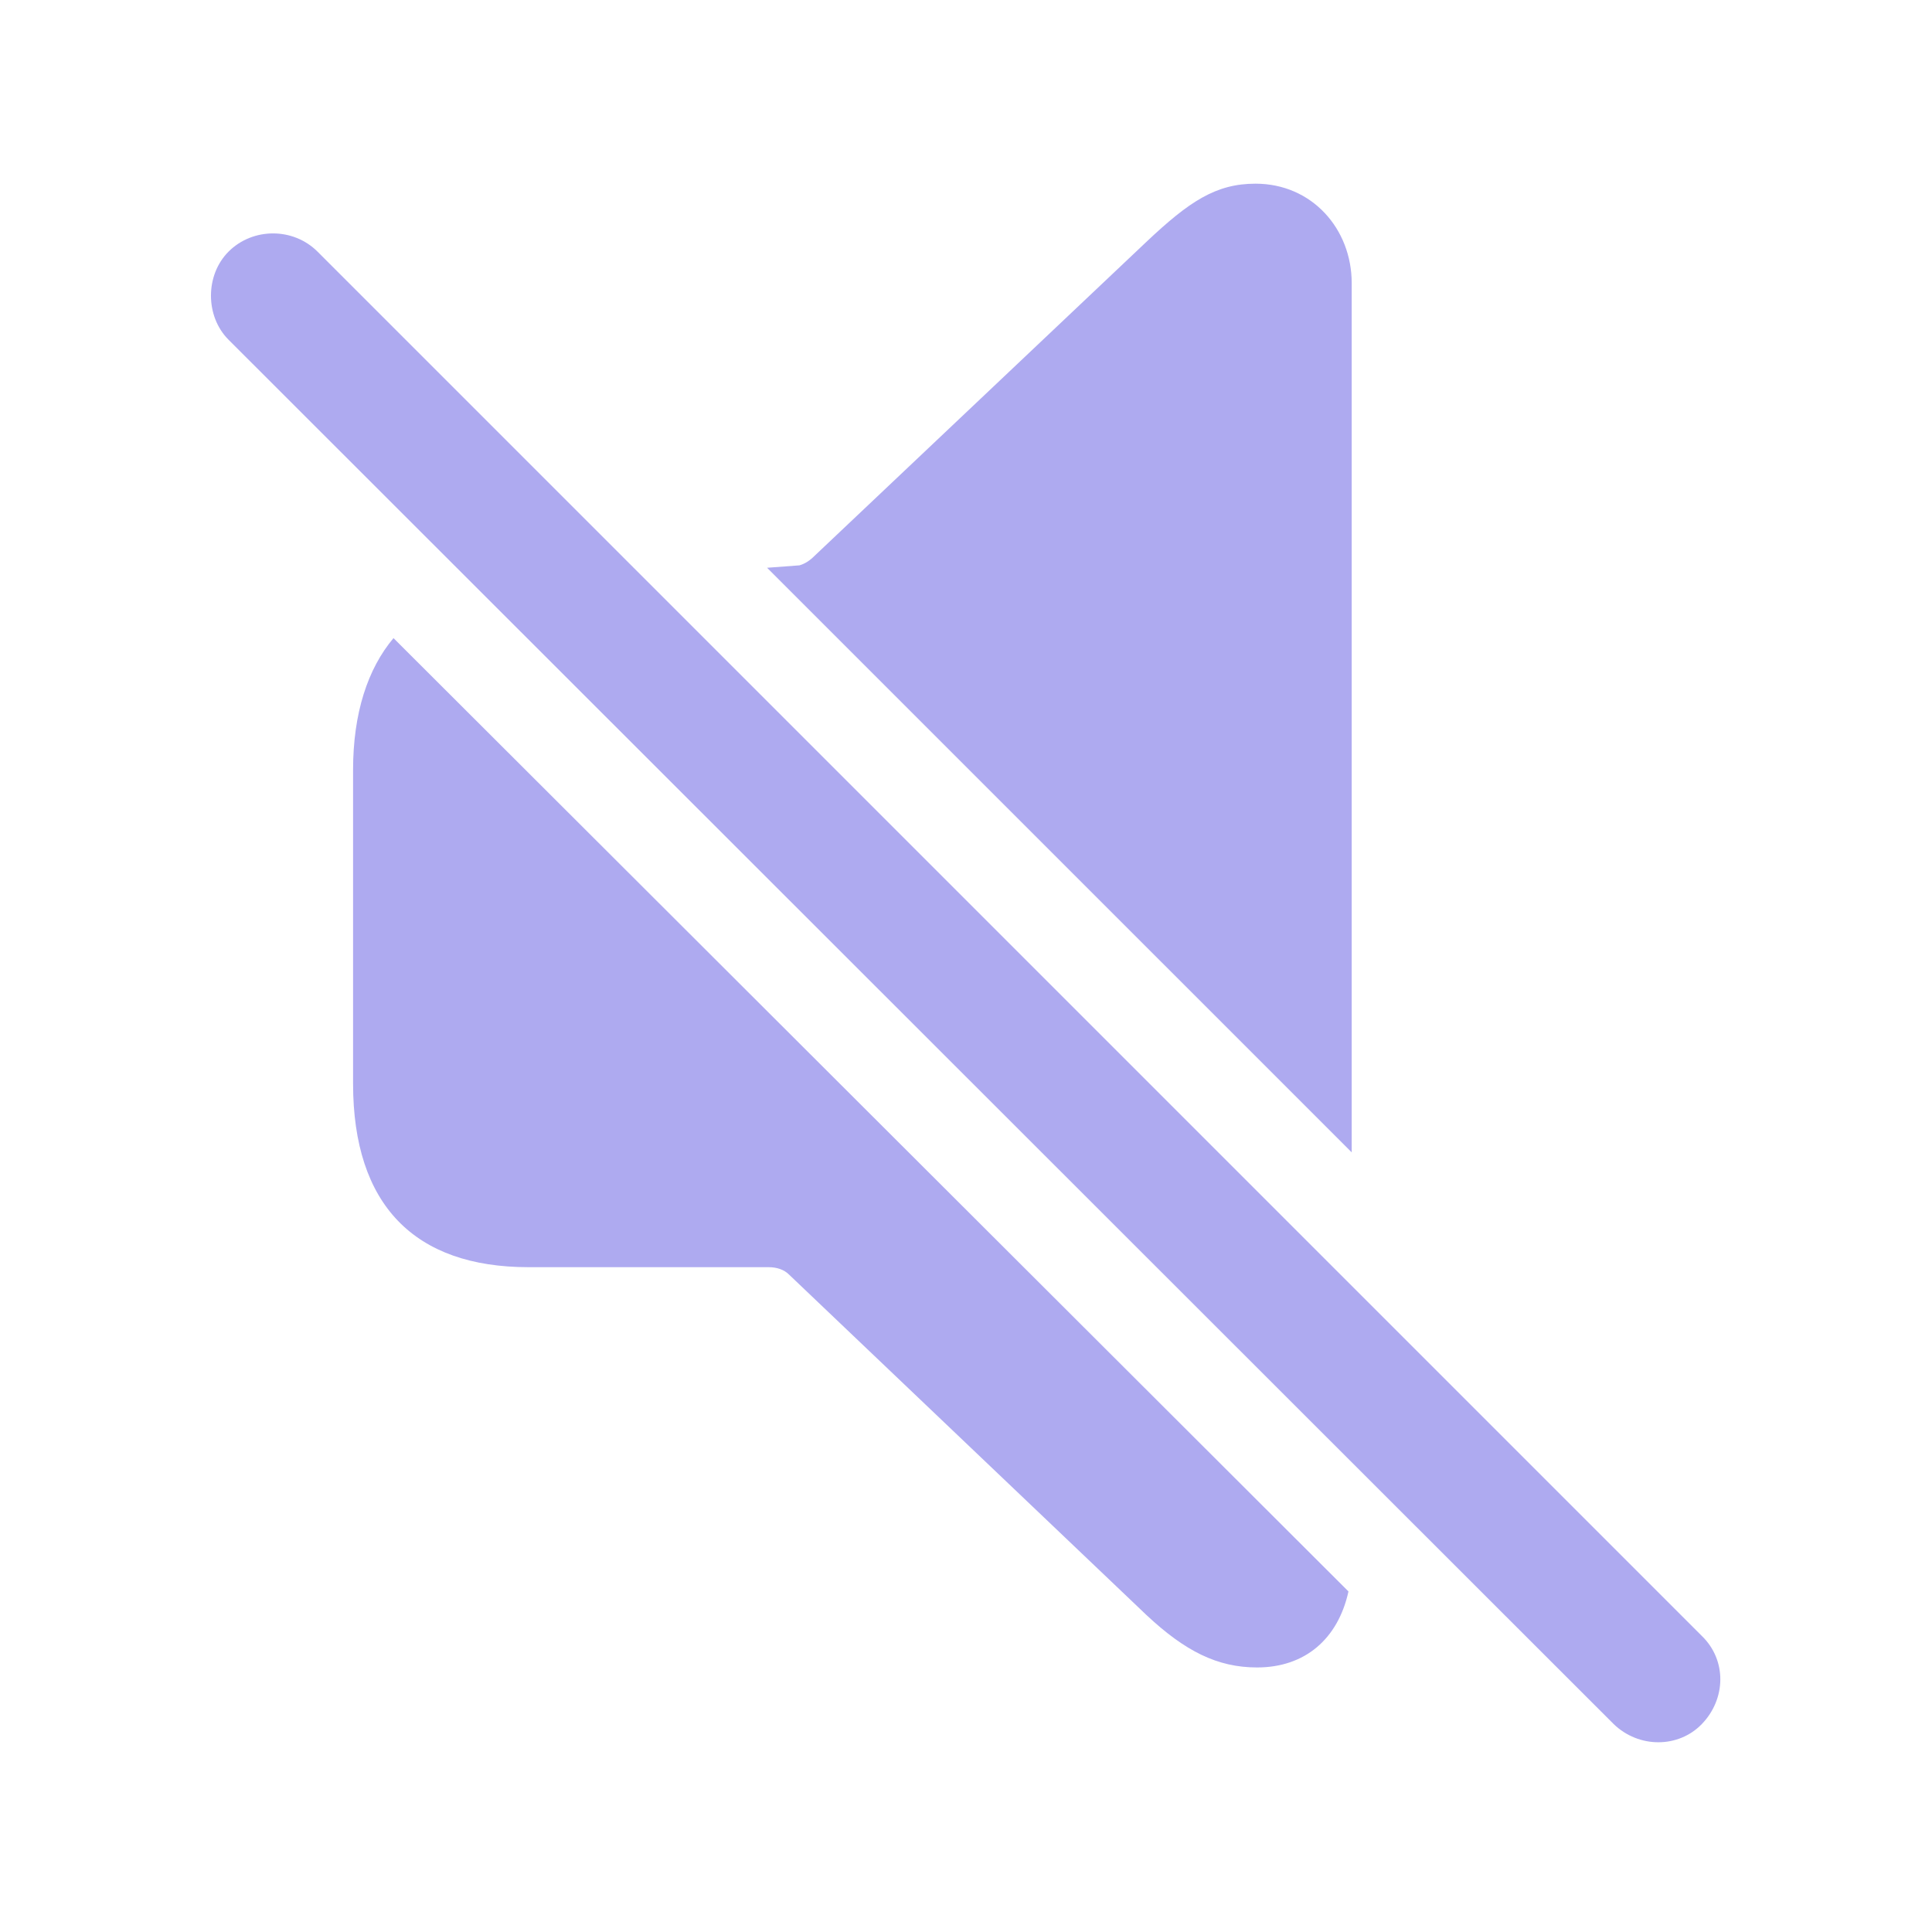
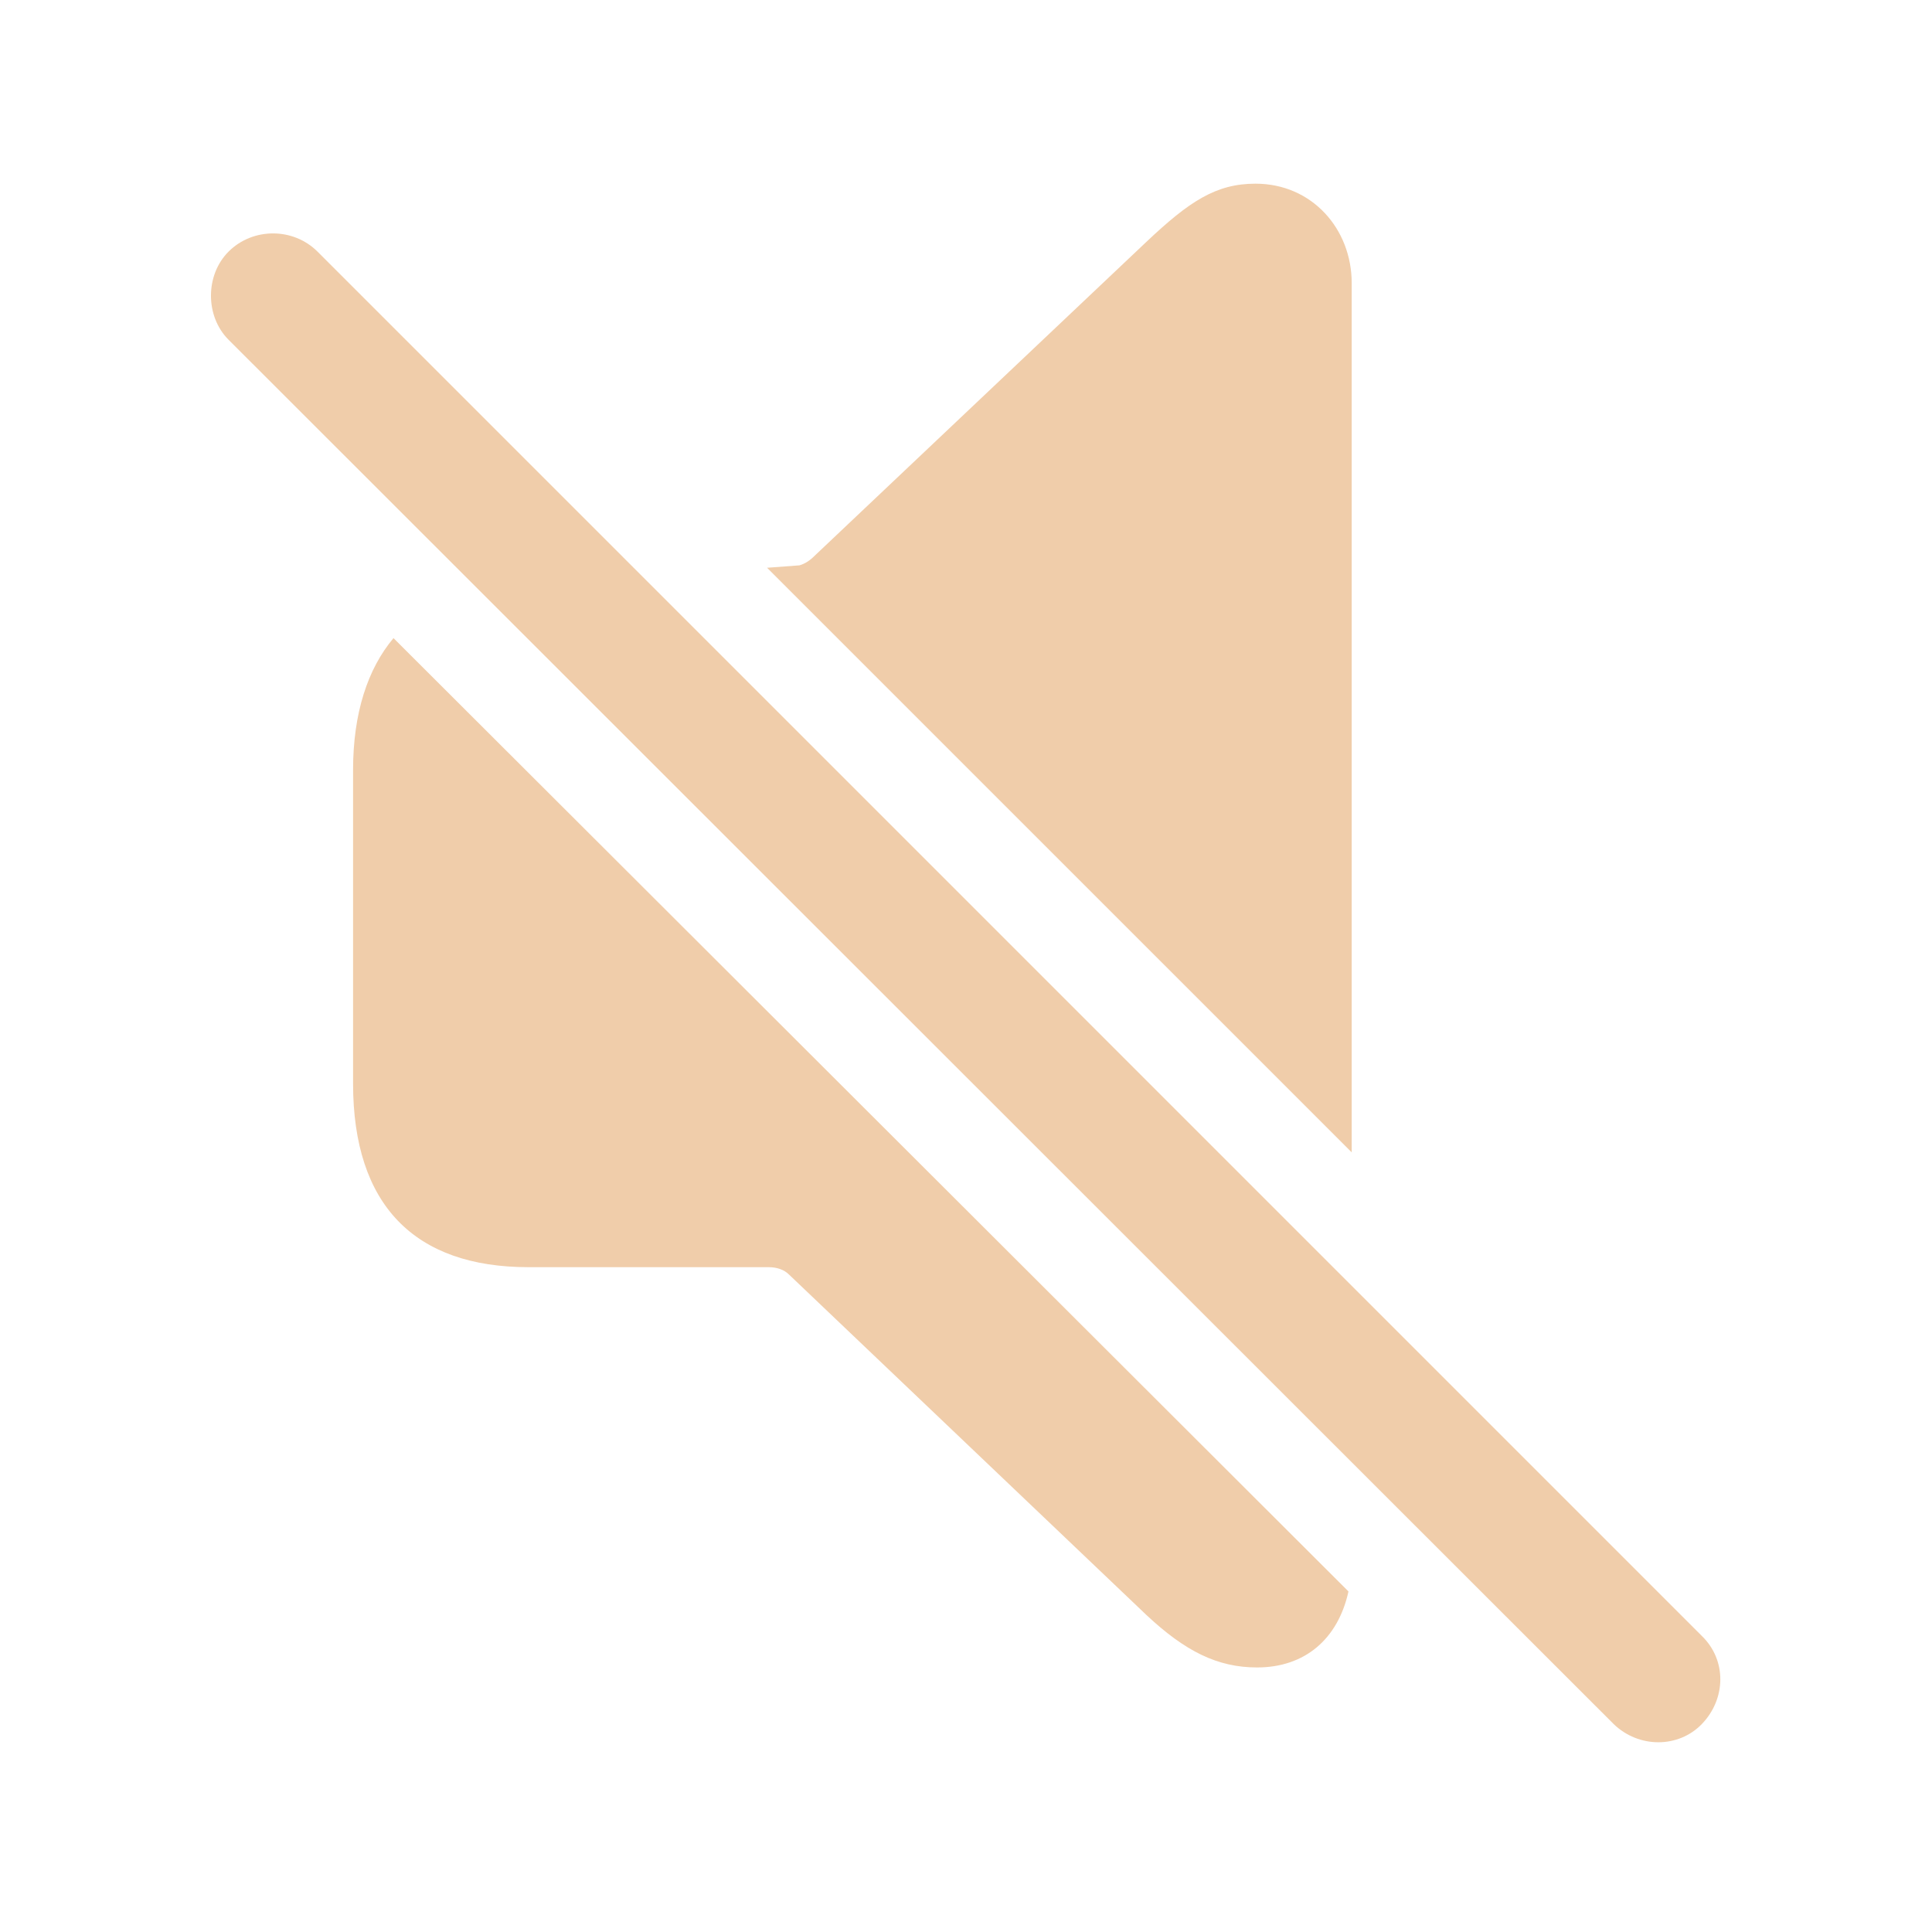
- <svg fill="#AEAAF0" width="120px" height="120px" viewBox="0 0 56 56">
+ <svg fill="#F0CDAA" width="120px" height="120px" viewBox="0 0 56 56">
  <path d="M 39.18 33.402 L 39.18 8.207 C 39.18 6.637 38.031 5.324 36.391 5.324 C 35.242 5.324 34.469 5.84 33.227 7.012 L 23.617 16.105 C 23.477 16.246 23.336 16.34 23.172 16.387 L 22.234 16.457 Z M 46.773 49.973 C 47.5 50.676 48.648 50.676 49.328 49.973 C 50.031 49.246 50.055 48.121 49.328 47.418 L 9.203 7.293 C 8.5 6.59 7.328 6.59 6.625 7.293 C 5.945 7.973 5.945 9.168 6.625 9.848 Z M 36.437 48.332 C 37.82 48.332 38.781 47.512 39.086 46.129 L 11.406 18.496 C 10.656 19.387 10.234 20.676 10.234 22.316 L 10.234 31.41 C 10.234 34.926 12.015 36.73 15.32 36.73 L 22.281 36.73 C 22.515 36.73 22.727 36.801 22.867 36.941 L 33.227 46.809 C 34.352 47.863 35.289 48.332 36.437 48.332 Z" />
</svg>
